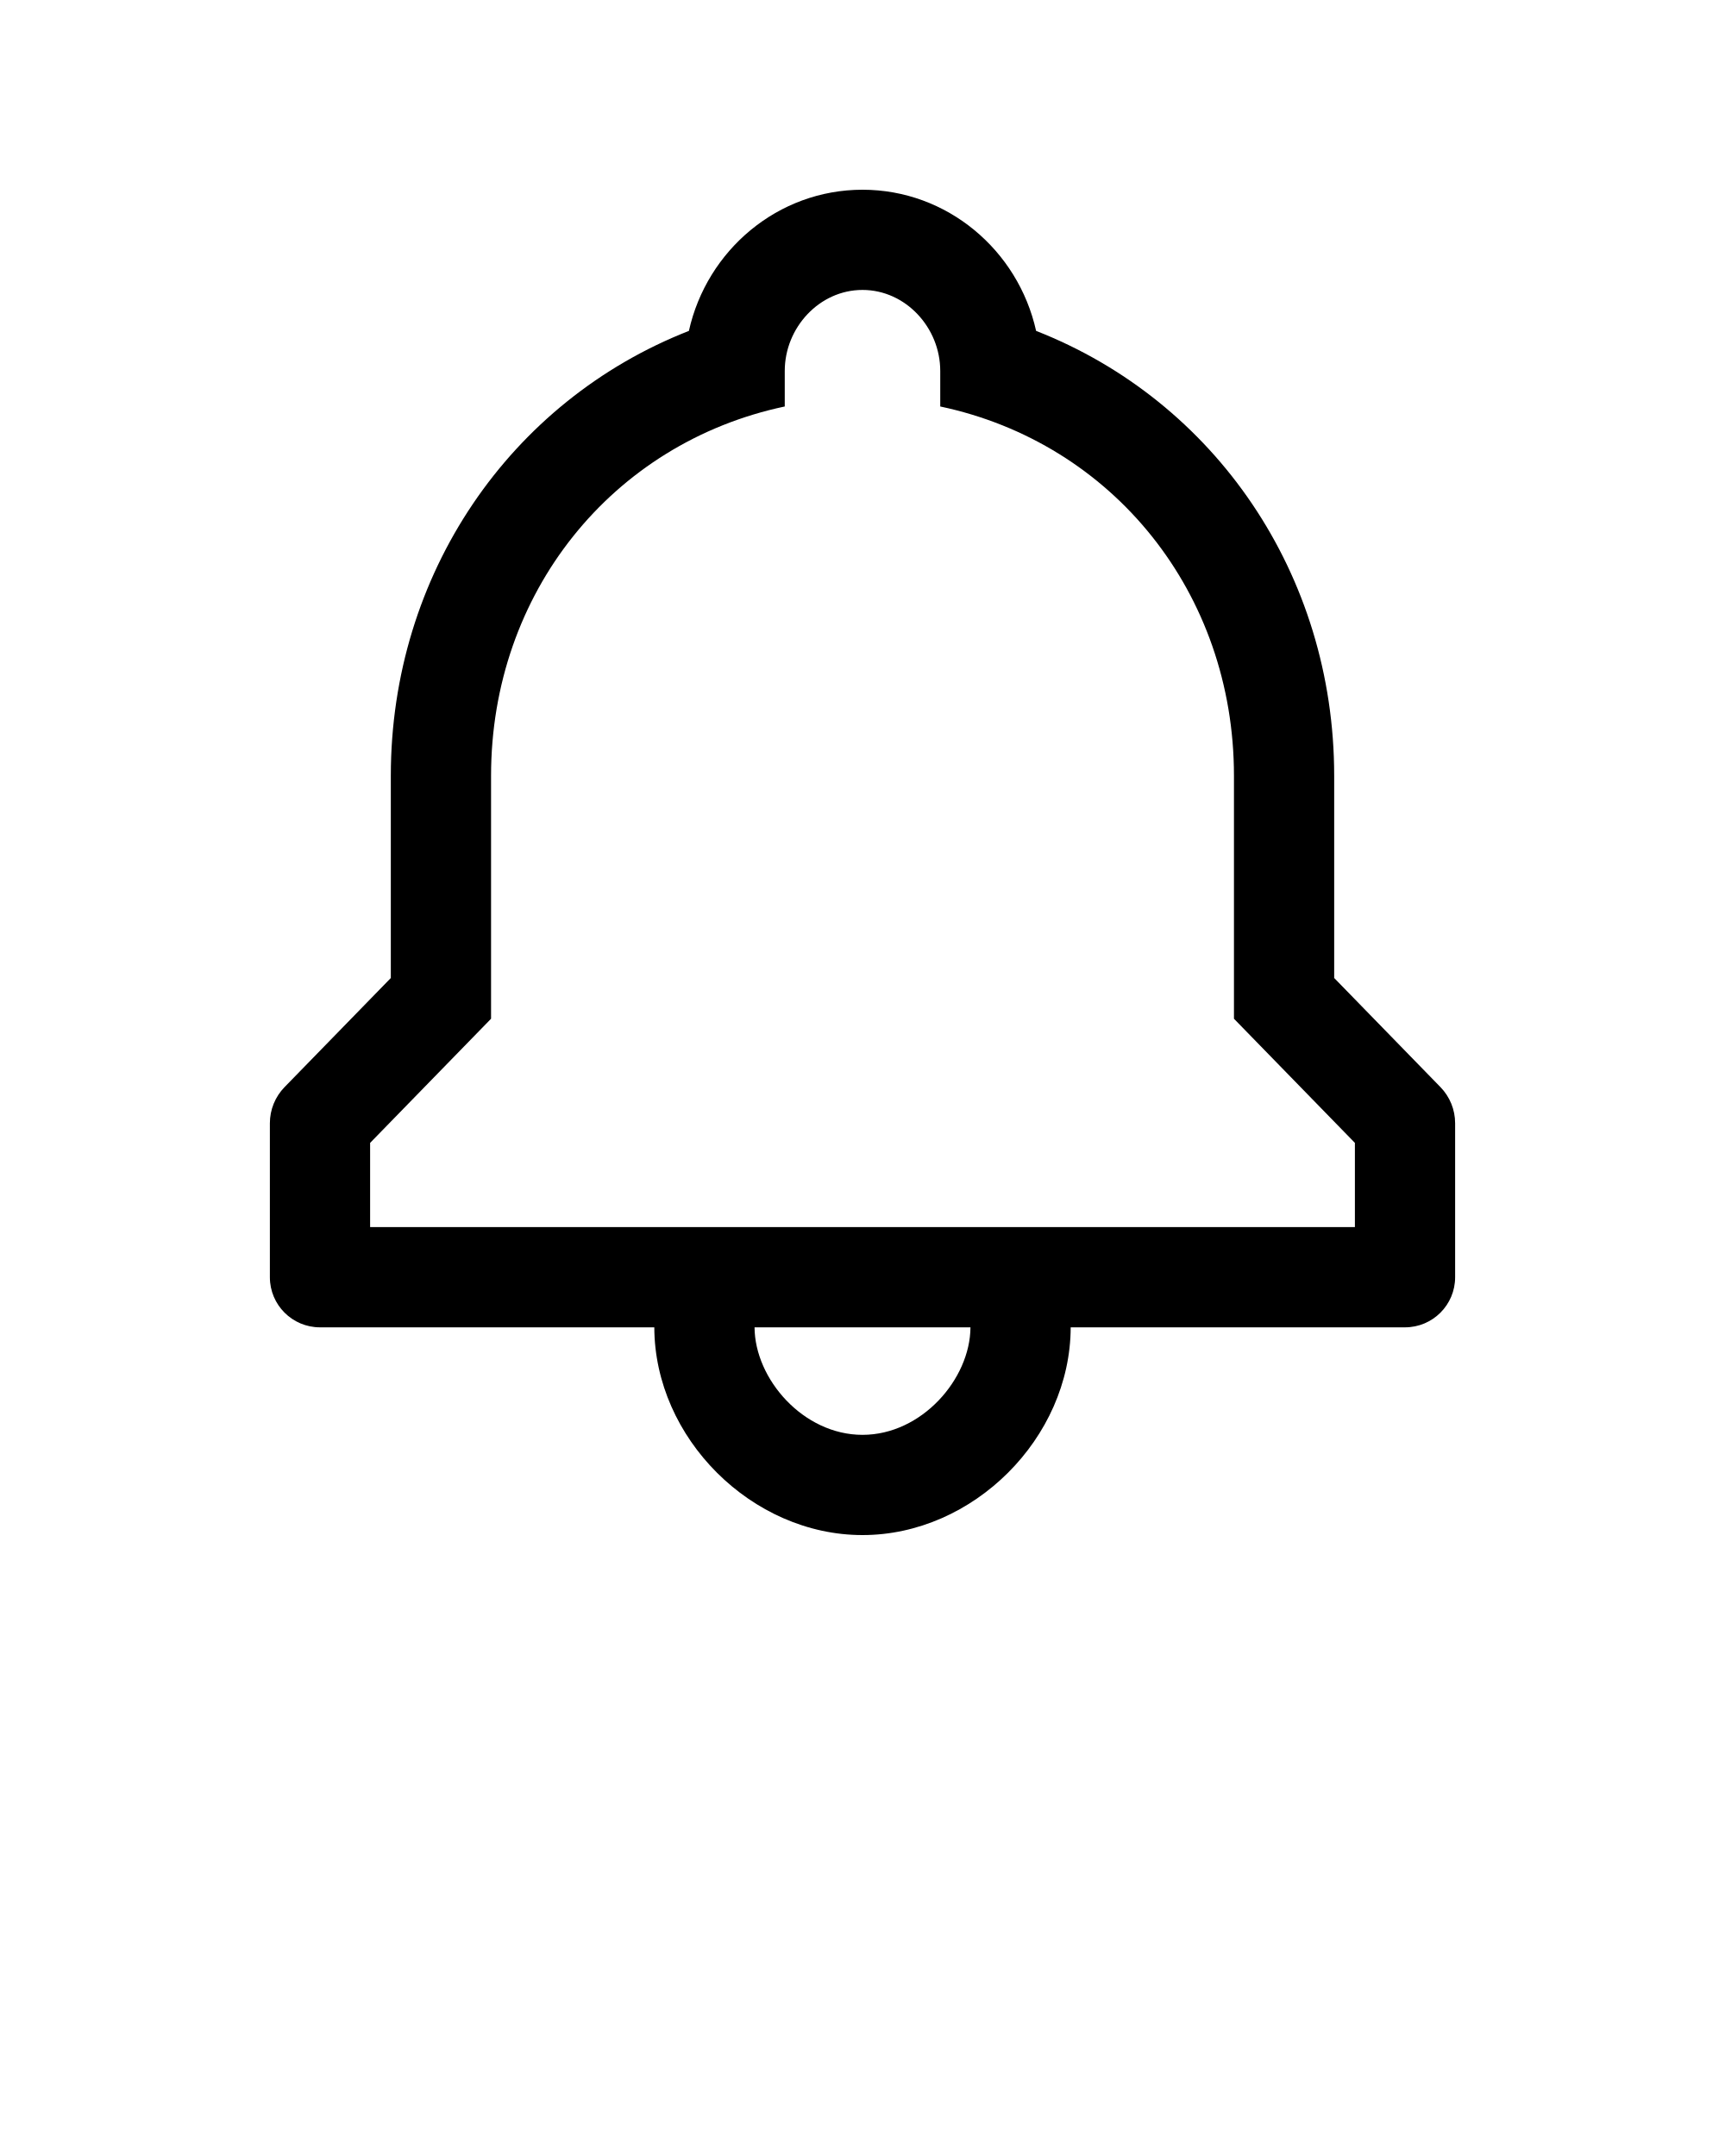
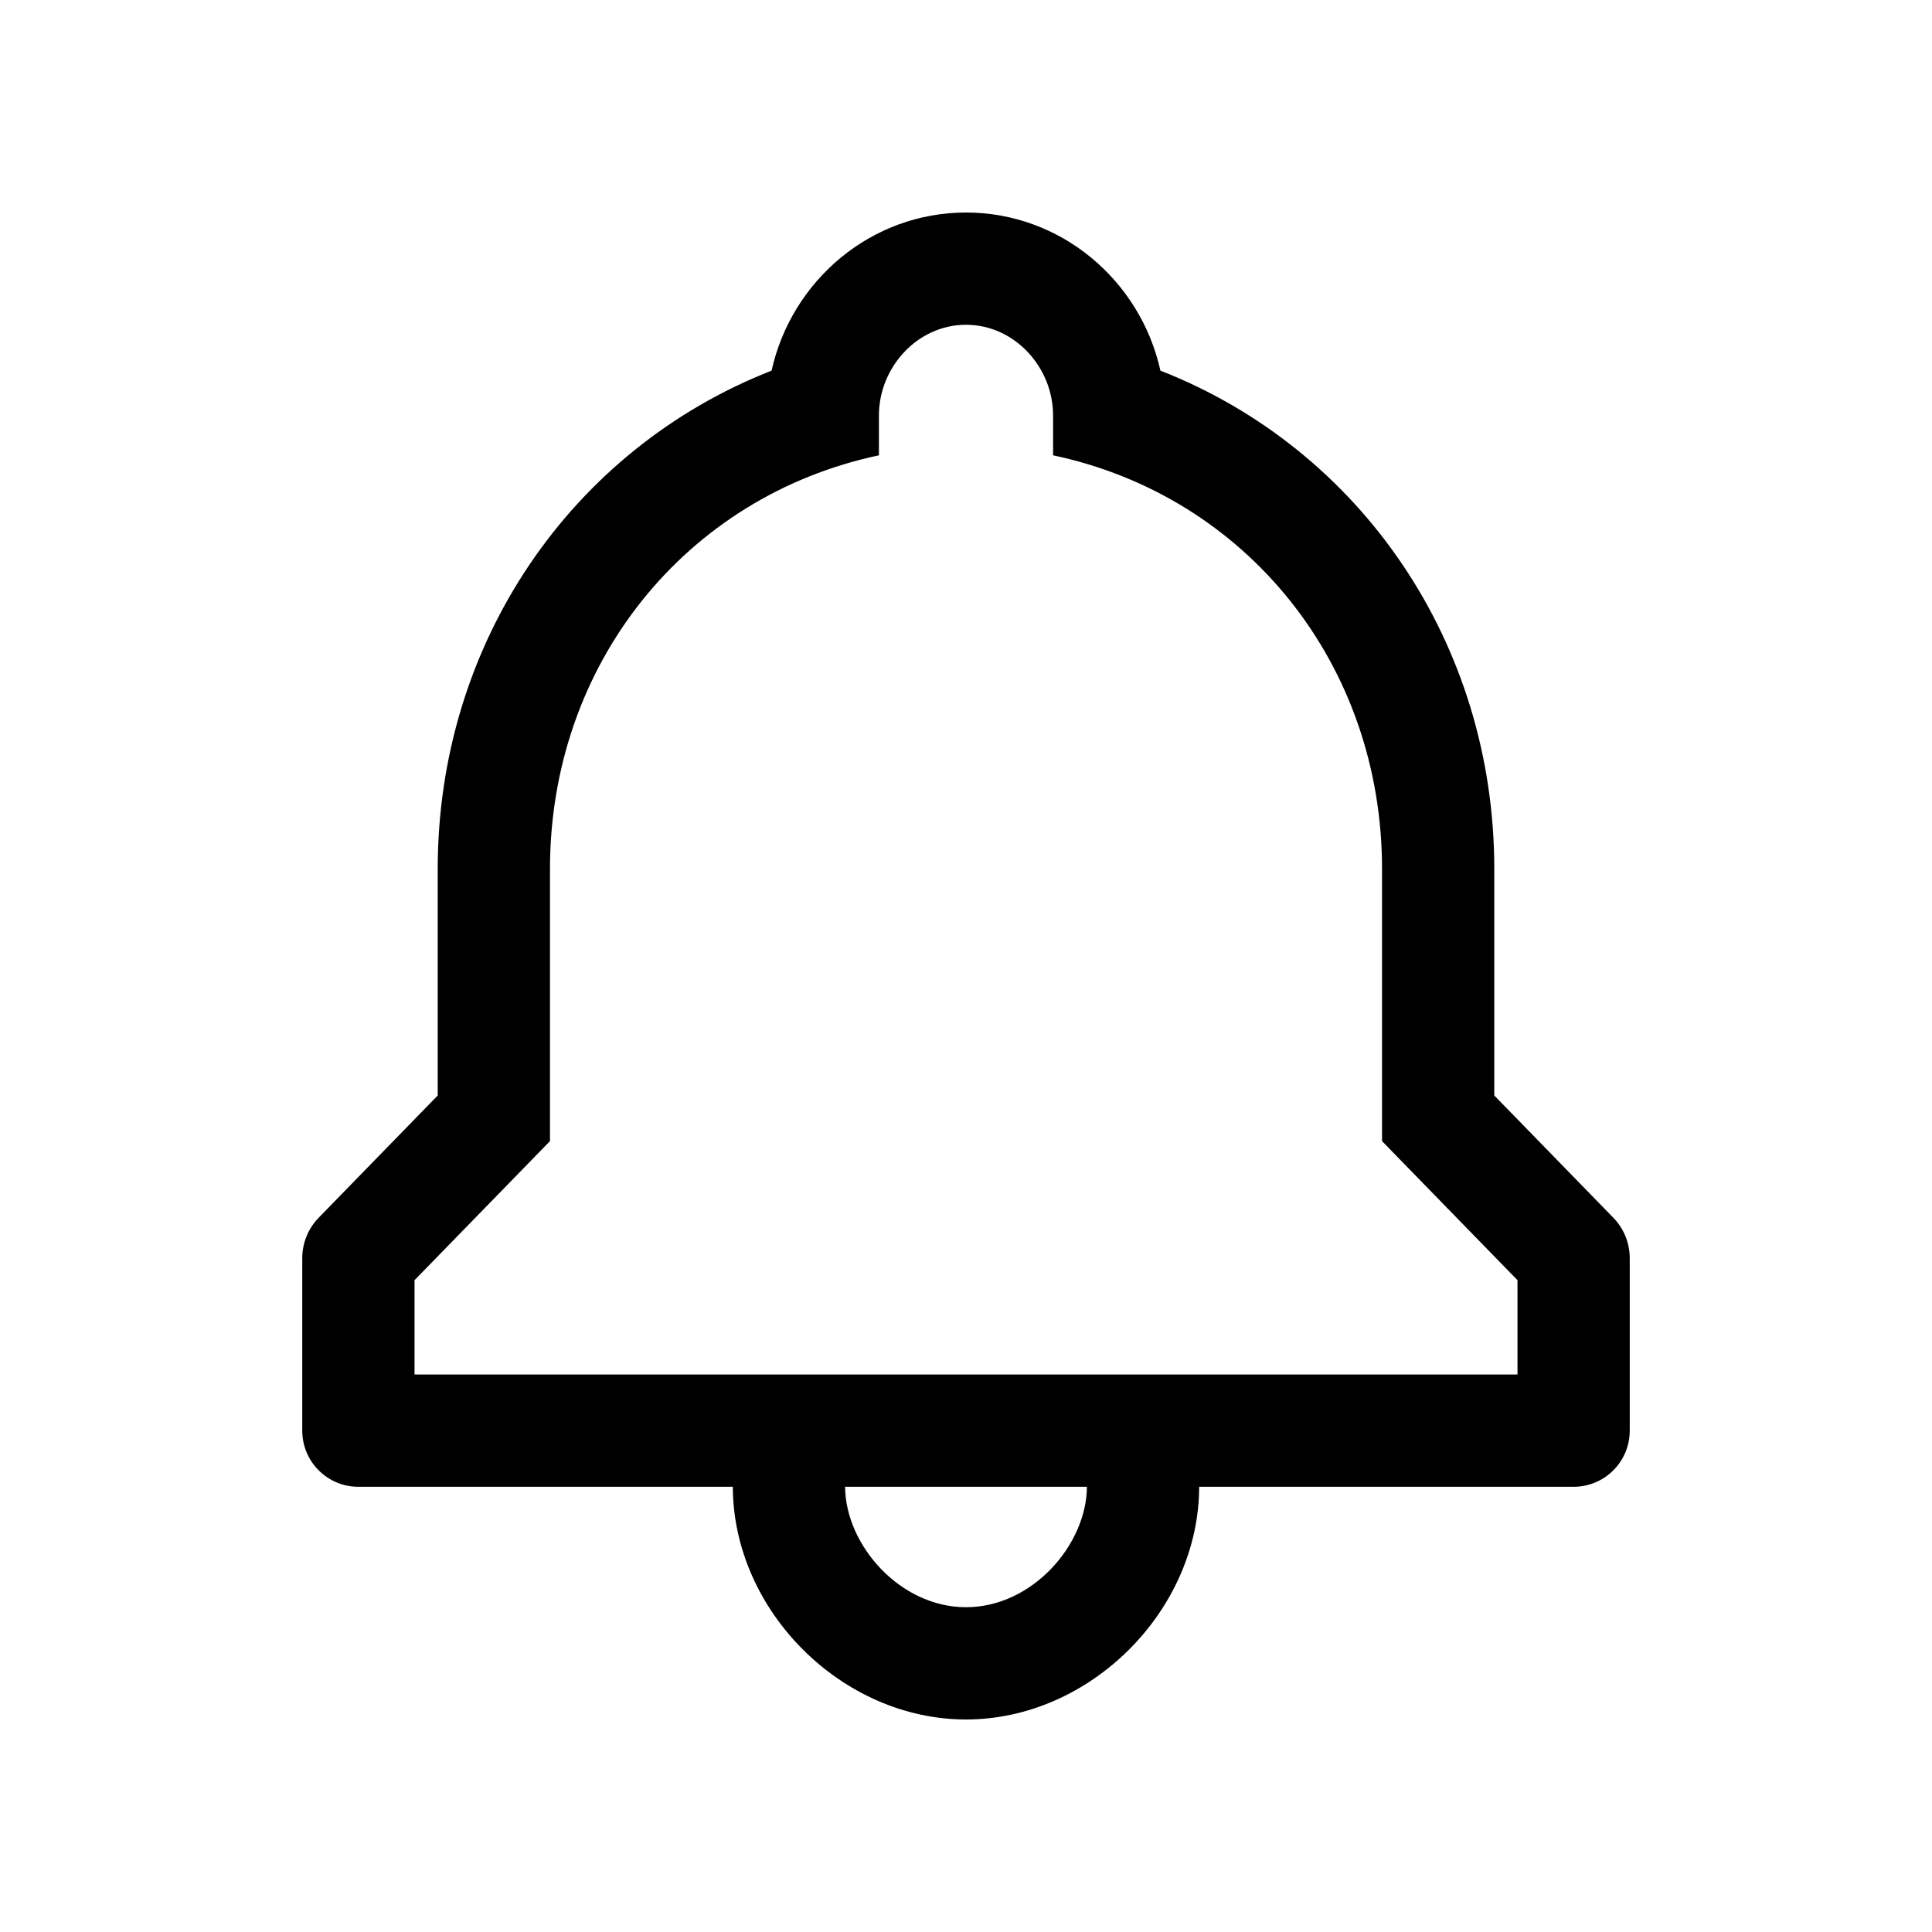
- <svg xmlns="http://www.w3.org/2000/svg" version="1.1" x="0px" y="0px" viewBox="0 0 100 125" enable-background="new 0 0 100 100" xml:space="preserve" id="svg2">
+ <svg xmlns="http://www.w3.org/2000/svg" version="1.1" x="0px" y="0px" viewBox="0 0 100 100" enable-background="new 0 0 100 100" xml:space="preserve" id="svg2">
  <defs id="defs12" />
  <path fill="#000000" d="M77.344,56.702V44.979c0-11.69-6.915-21.734-17.28-25.795C59.023,14.505,54.906,11,50,11  c-4.906,0-9.023,3.505-10.064,8.185c-10.365,4.061-17.28,14.105-17.28,25.795v11.723l-6.16,6.325  c-0.546,0.56-0.851,1.311-0.851,2.093v8.93c0,1.605,1.301,2.905,2.905,2.905h19.381C37.946,83.375,43.579,89,50,89  c6.421,0,12.054-5.625,12.069-12.044H81.45c1.605,0,2.905-1.301,2.905-2.905v-8.93c0-0.782-0.305-1.533-0.851-2.093L77.344,56.702z   M50,83.189c-3.433,0-6.242-3.236-6.258-6.234h12.517C56.242,79.953,53.433,83.189,50,83.189z M78.544,71.145H21.456v-4.883  l7.011-7.198c0-6.887,0-12.833,0-14.085c0-10.591,7.011-19.293,17.026-21.412c0-1.081,0-1.853,0-2.062  c0-2.504,2.003-4.695,4.507-4.695c2.504,0,4.507,2.191,4.507,4.695c0,0.209,0,0.981,0,2.062  c10.016,2.118,17.027,10.821,17.027,21.412c0,1.565,0,7.198,0,14.085l7.011,7.198V71.145z" id="path4" />
</svg>
